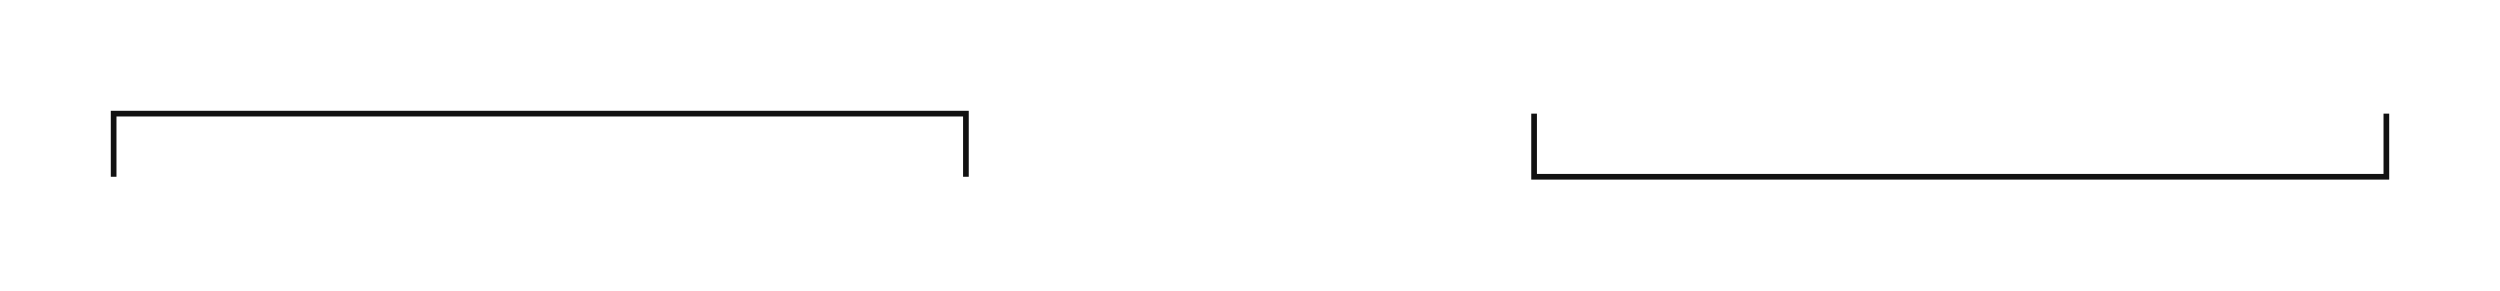
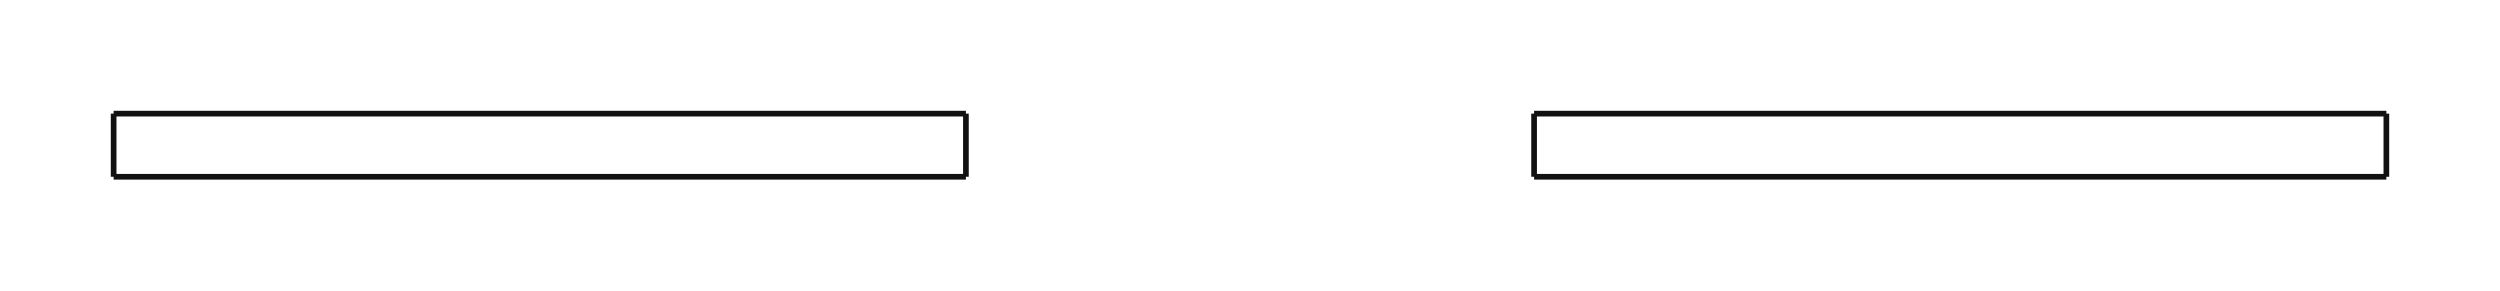
<svg xmlns="http://www.w3.org/2000/svg" viewBox="0 0 79.2 9.2">
  <g fill="none" stroke="#111" stroke-width="0.18">
-     <polyline points="48.6,3.6 48.6,5.6 75.6,5.6 75.6,3.6" />
-     <polyline points="30.6,5.6 30.6,3.6 3.6,3.6 3.6,5.6" />
+     <line x1="3.6" y1="3.6" x2="30.6" y2="3.6" />
+     <line x1="3.6" y1="5.6" x2="3.6" y2="3.6" />
+     <line x1="30.6" y1="5.6" x2="30.6" y2="3.6" />
+     <line x1="48.6" y1="3.6" x2="75.6" y2="3.6" />
+     <line x1="48.6" y1="5.6" x2="48.6" y2="3.6" />
+     <line x1="75.6" y1="5.6" x2="75.6" y2="3.6" />
+     <line x1="48.6" y1="5.6" x2="75.6" y2="5.6" />
+     <line x1="3.6" y1="5.6" x2="30.6" y2="5.6" />
  </g>
</svg>
